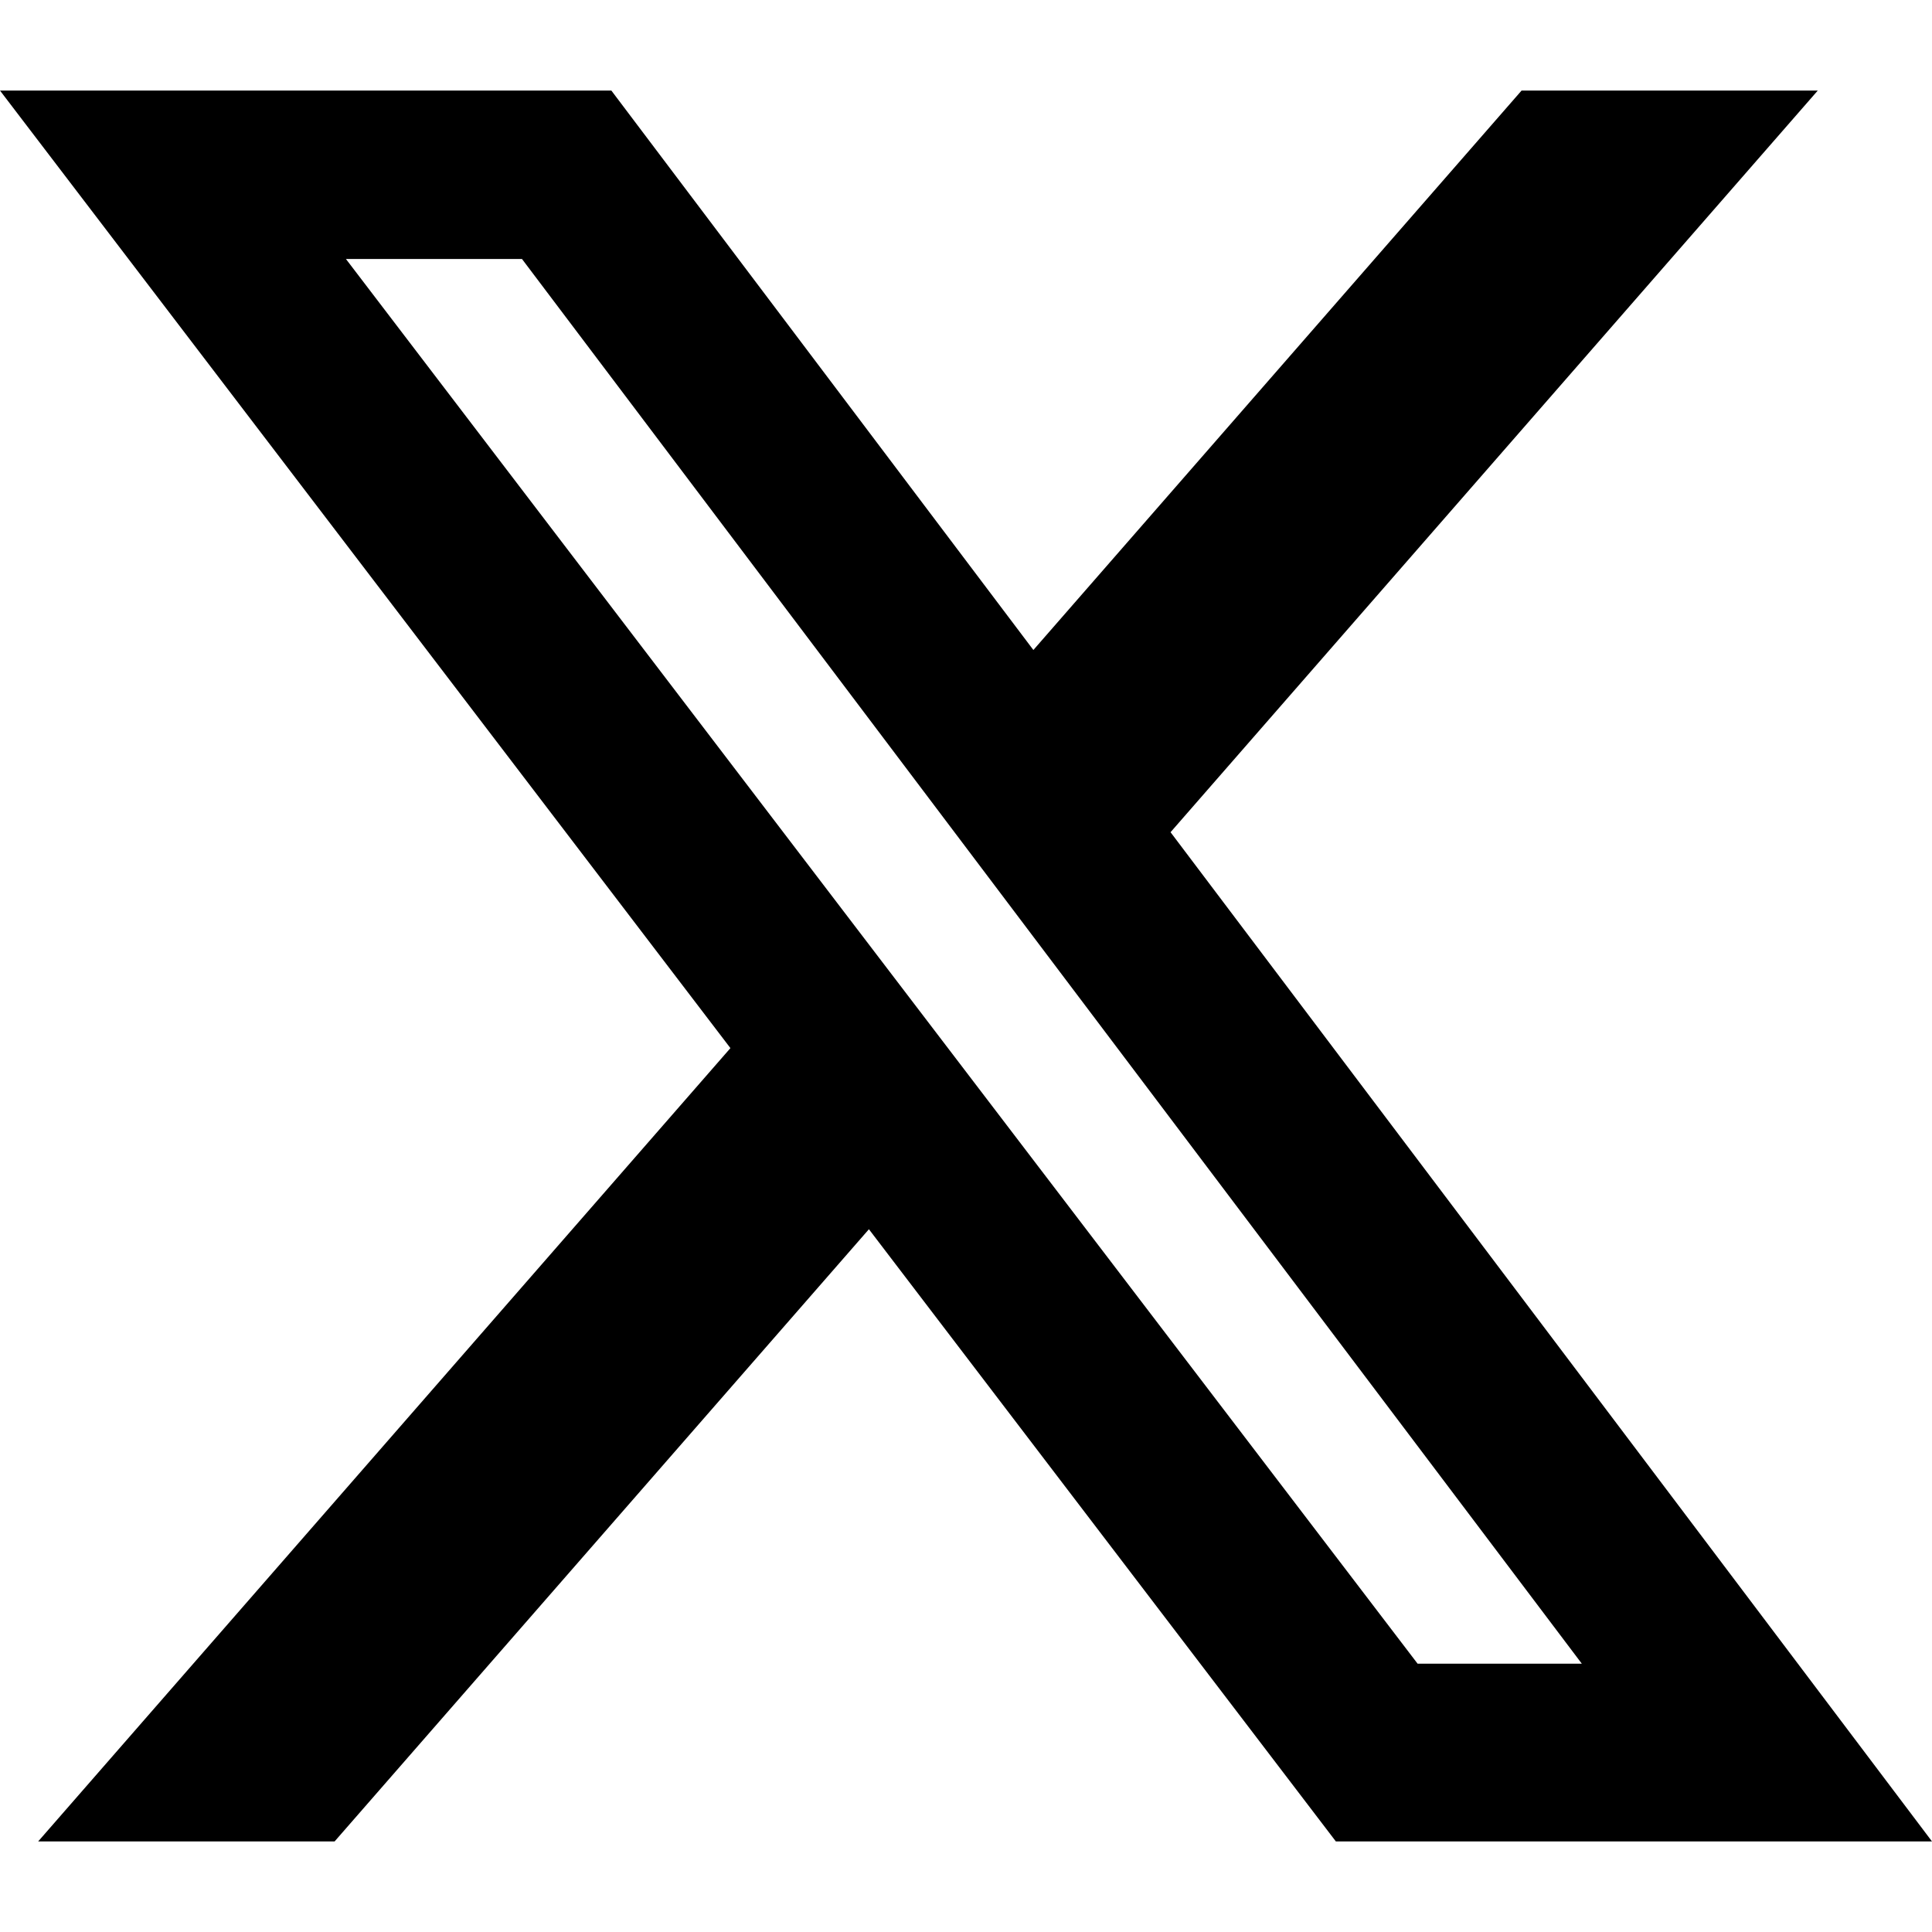
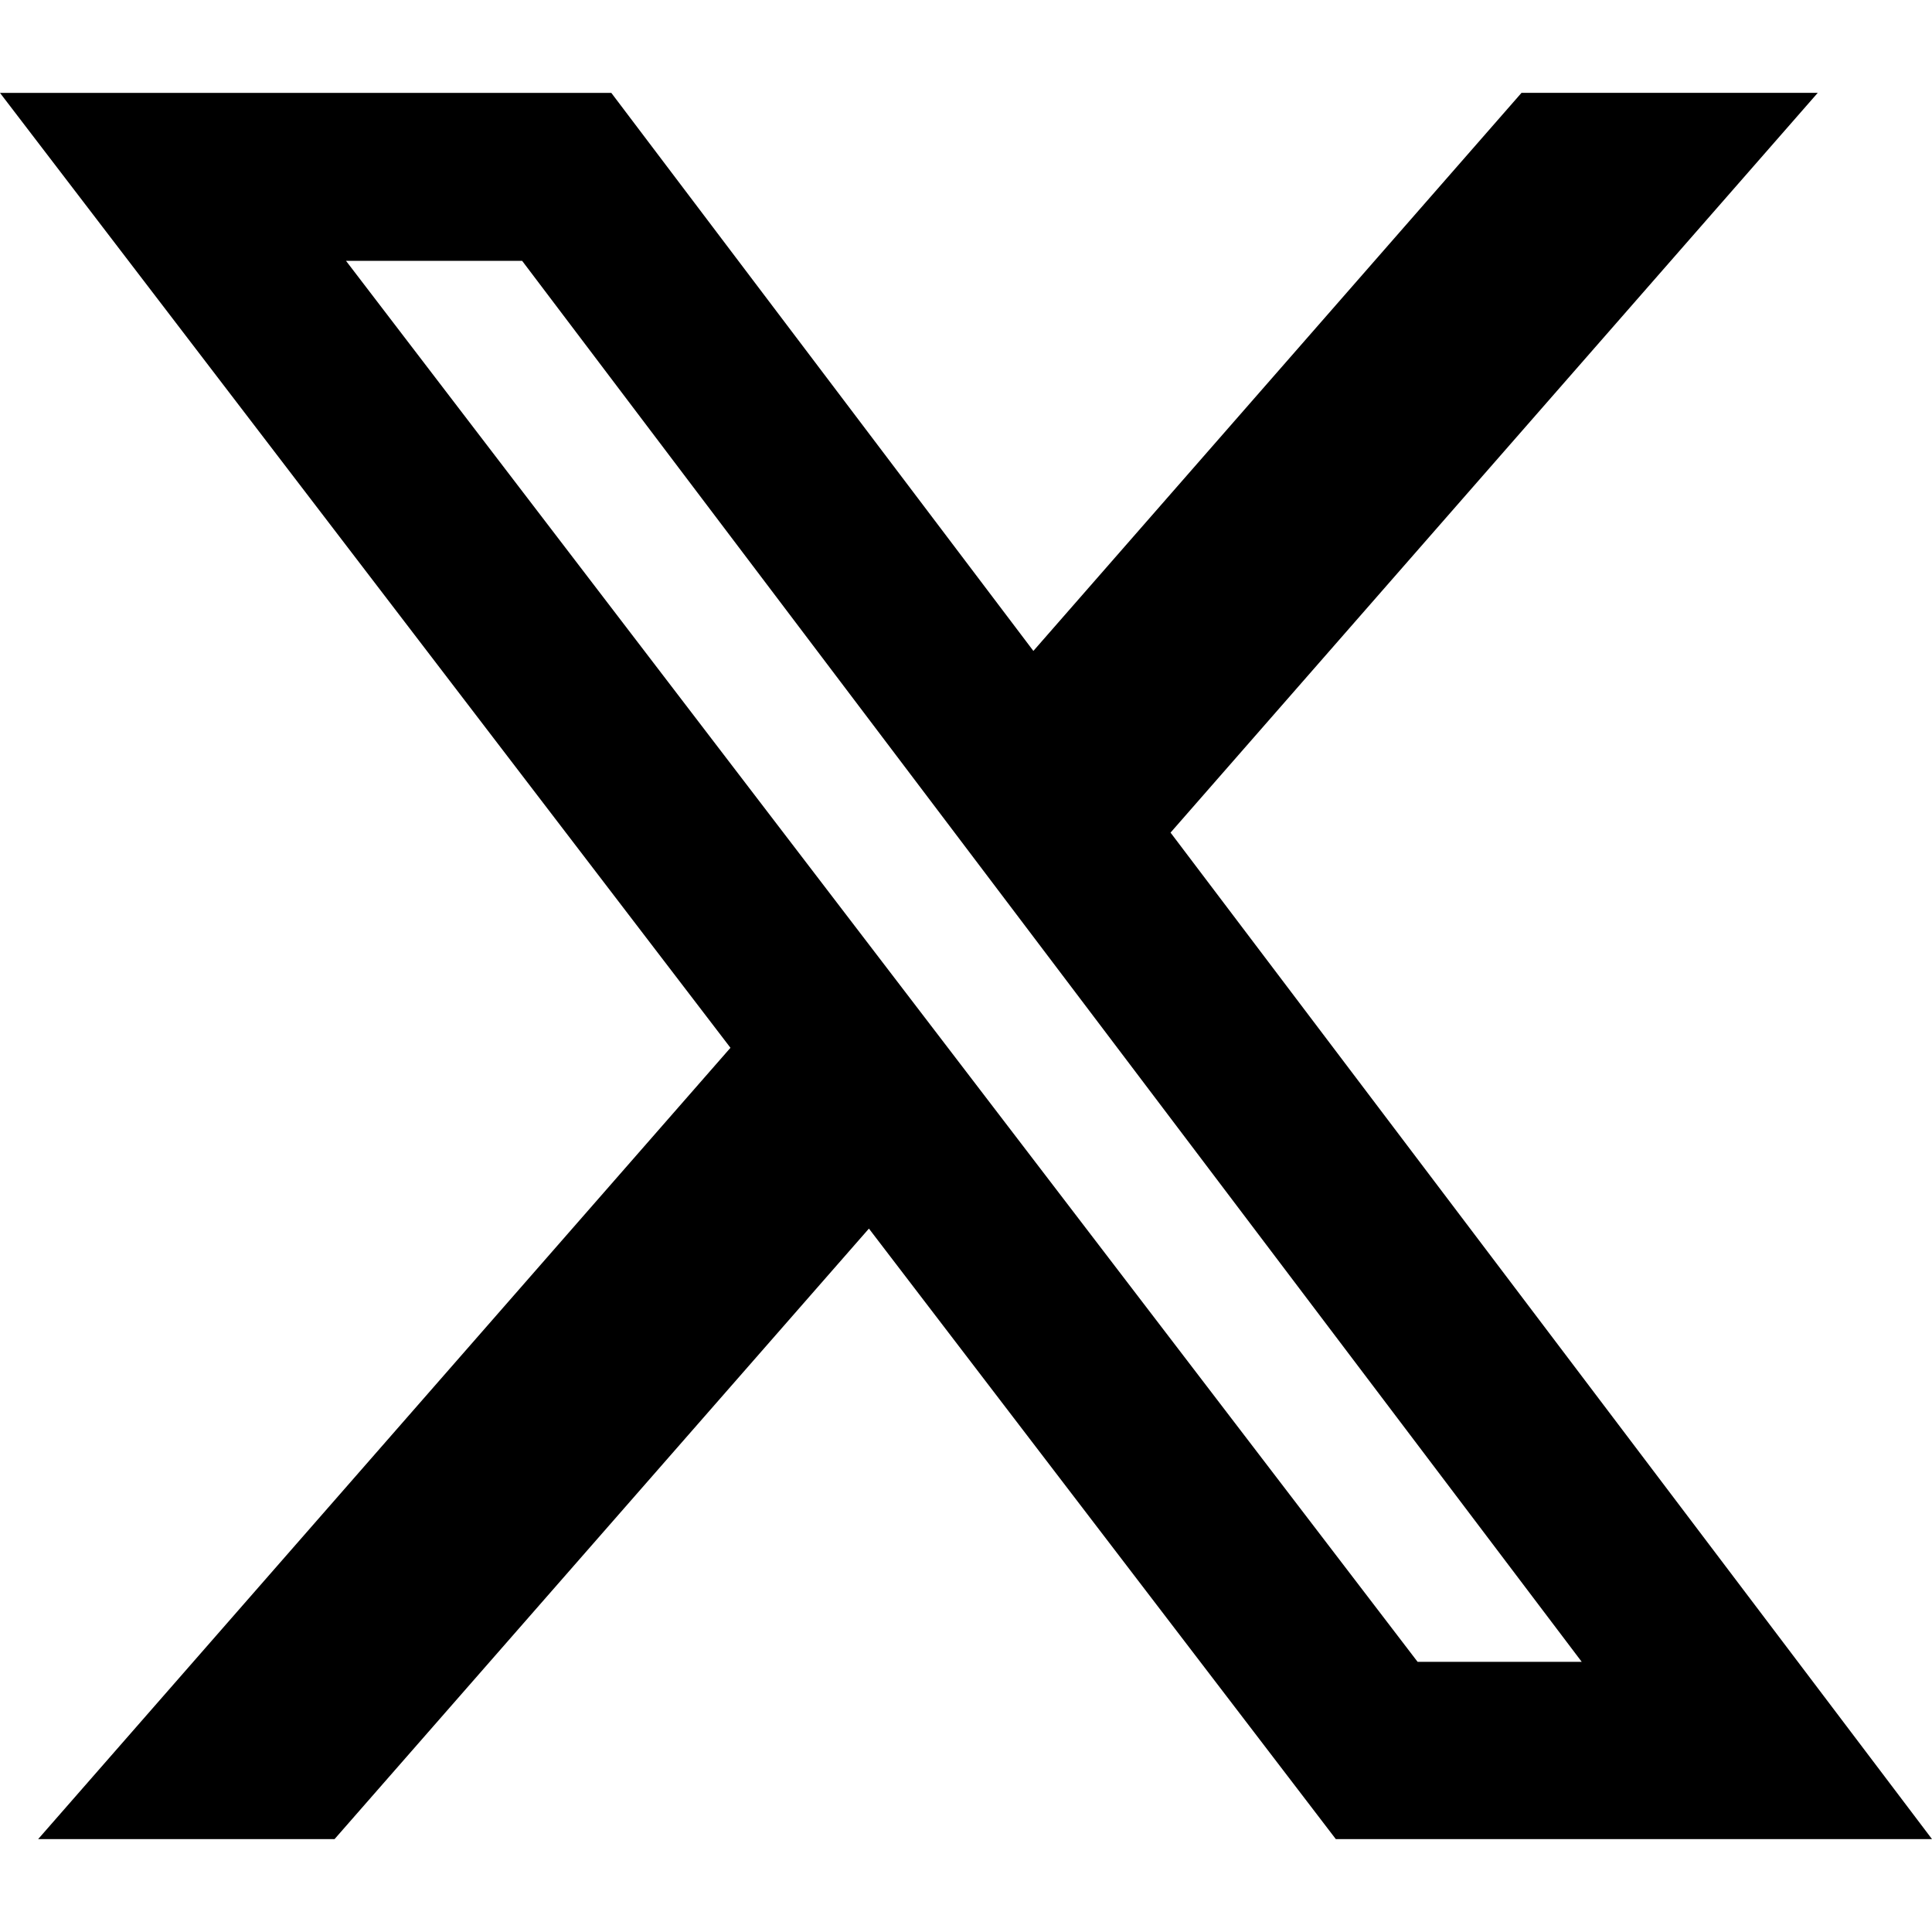
- <svg xmlns="http://www.w3.org/2000/svg" width="16" height="16" fill="currentColor" class="bi bi-twitter-x" viewBox="0 0 16 16">
-   <path d="M12.6.75h2.454l-5.36 6.142L16 15.25h-4.937l-3.867-5.07-4.425 5.07H.316l5.733-6.57L0 .75h5.063l3.495 4.633L12.601.75Zm-.86 13.028h1.36L4.323 2.145H2.865z" />
+ <svg xmlns="http://www.w3.org/2000/svg" role="img" viewBox="0 0 24 24">
+   <path d="M18.901 1.153h3.68l-8.04 9.19L24 22.846h-7.406l-5.8-7.584-6.638 7.584H.474l8.6-9.83L0 1.154h7.594l5.243 6.932ZM17.61 20.644h2.039L6.486 3.24H4.298Z" />
</svg>
